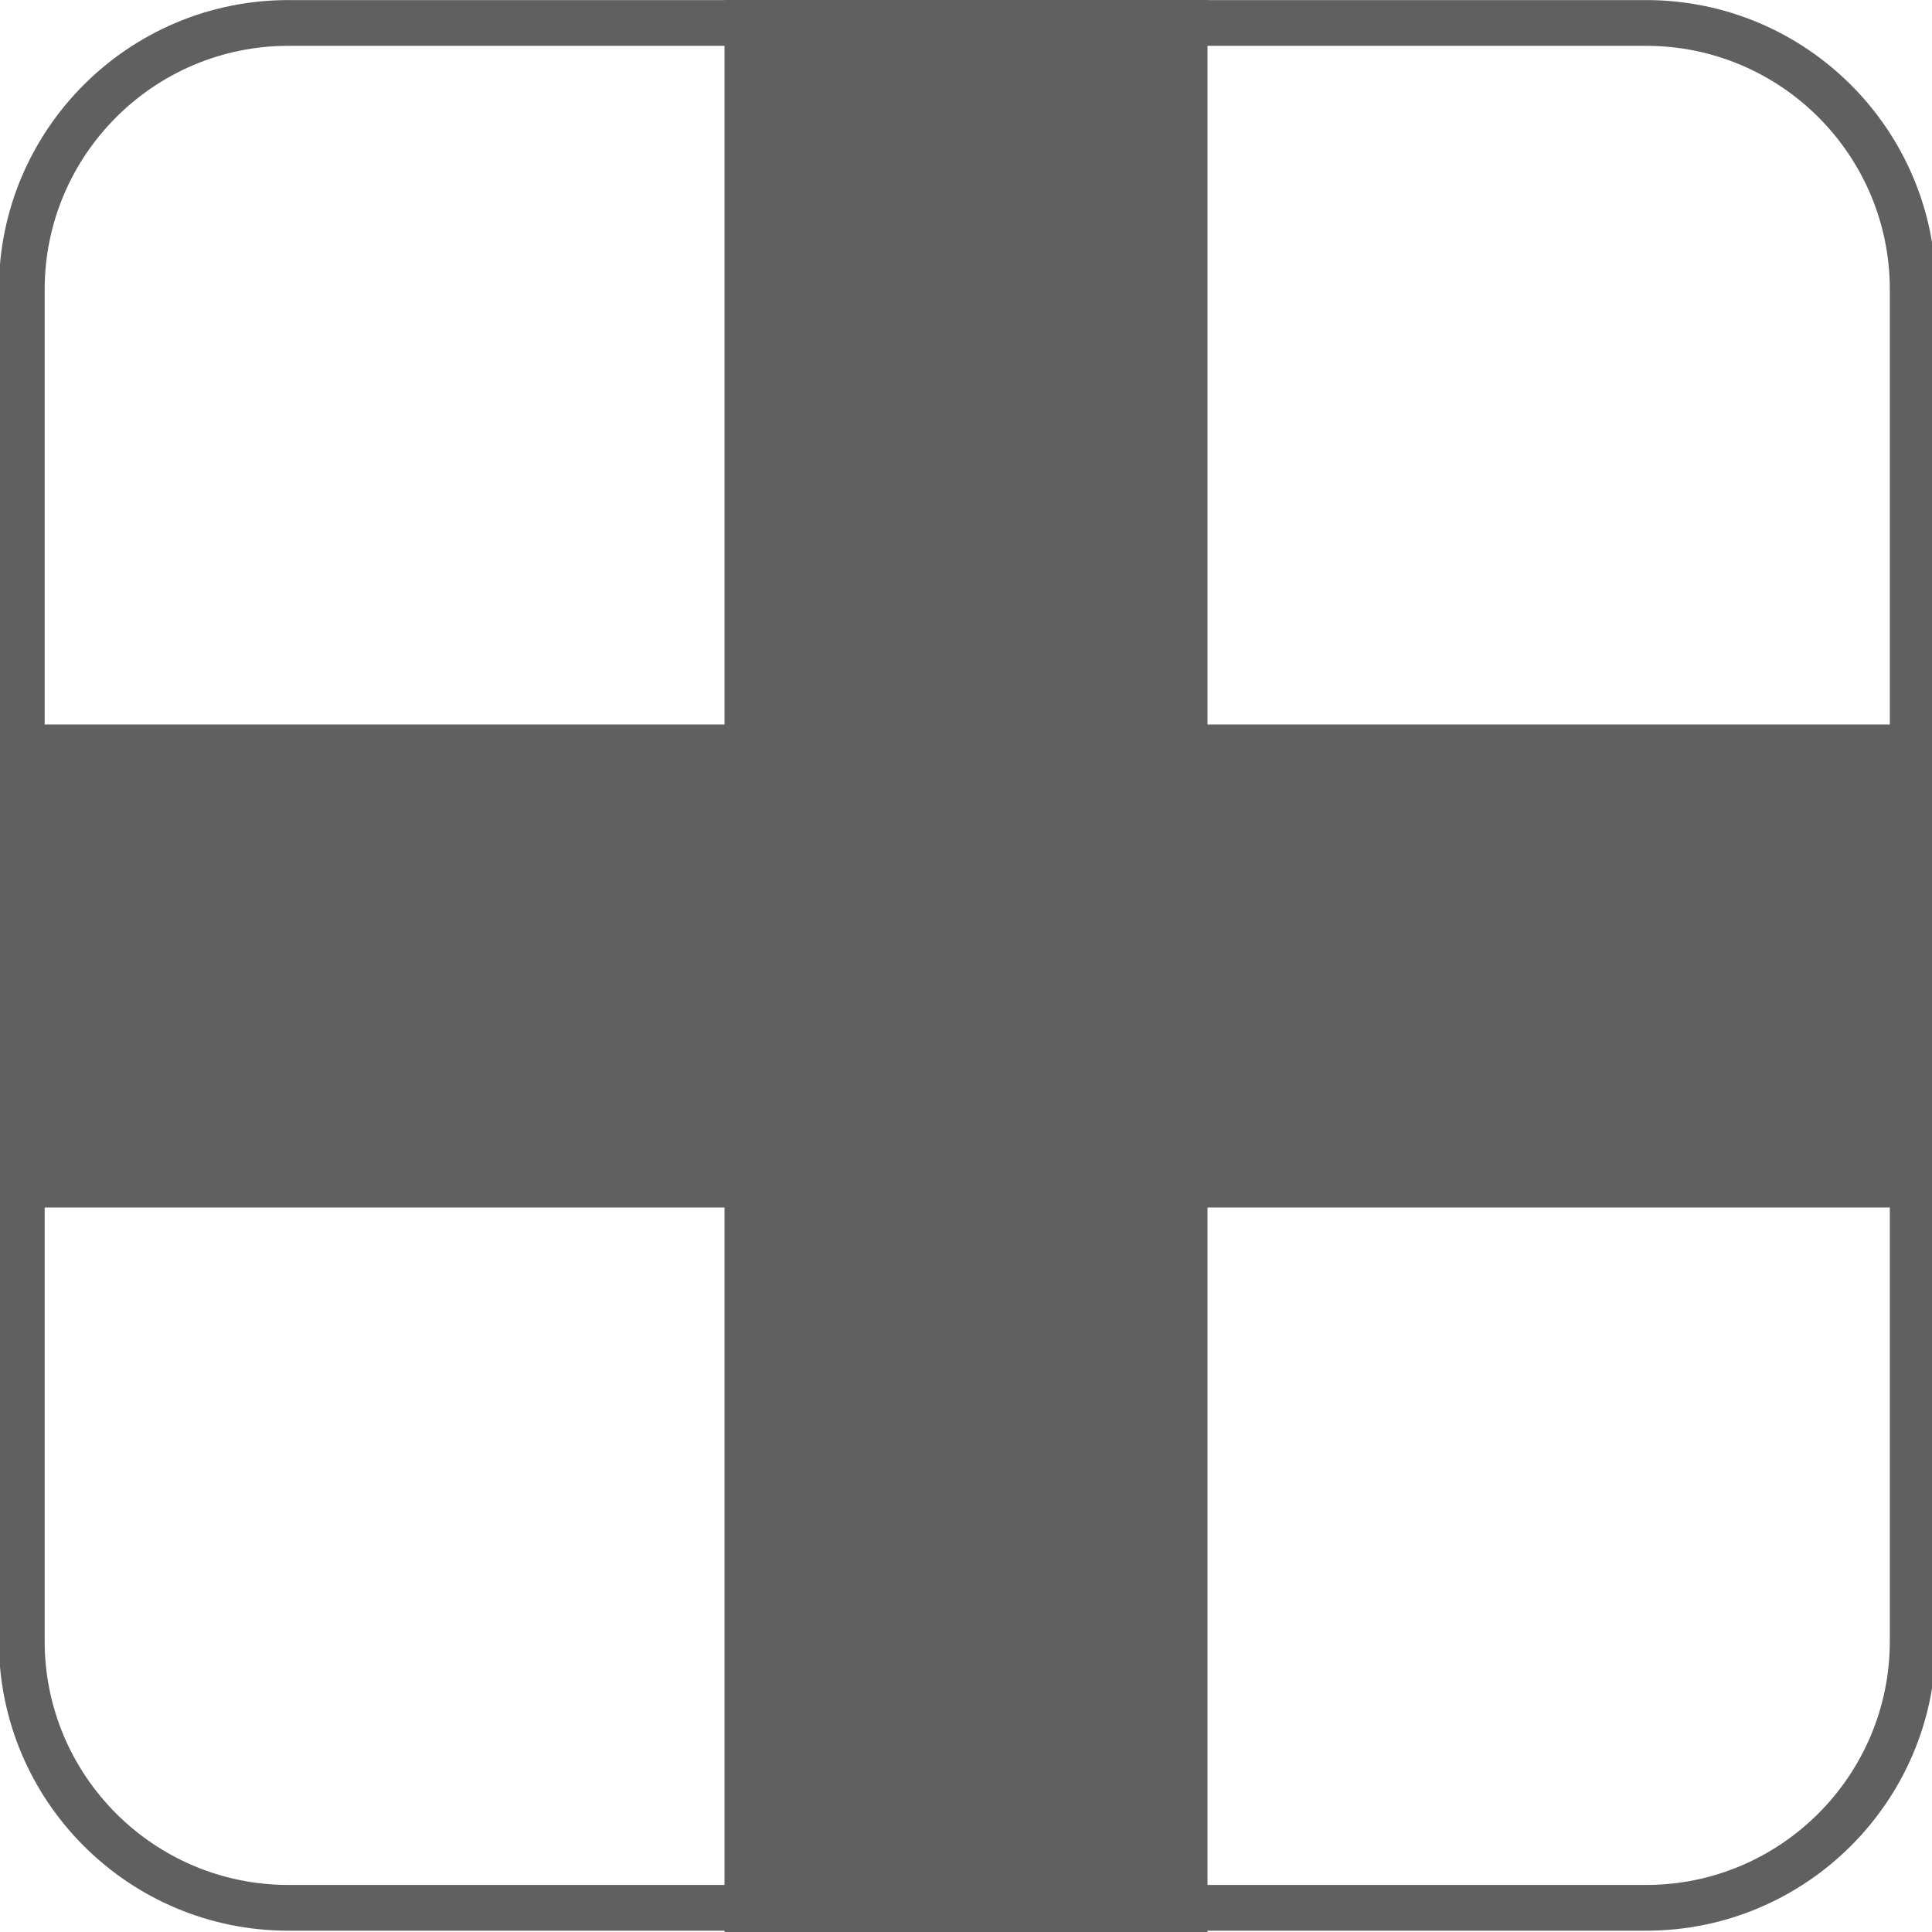
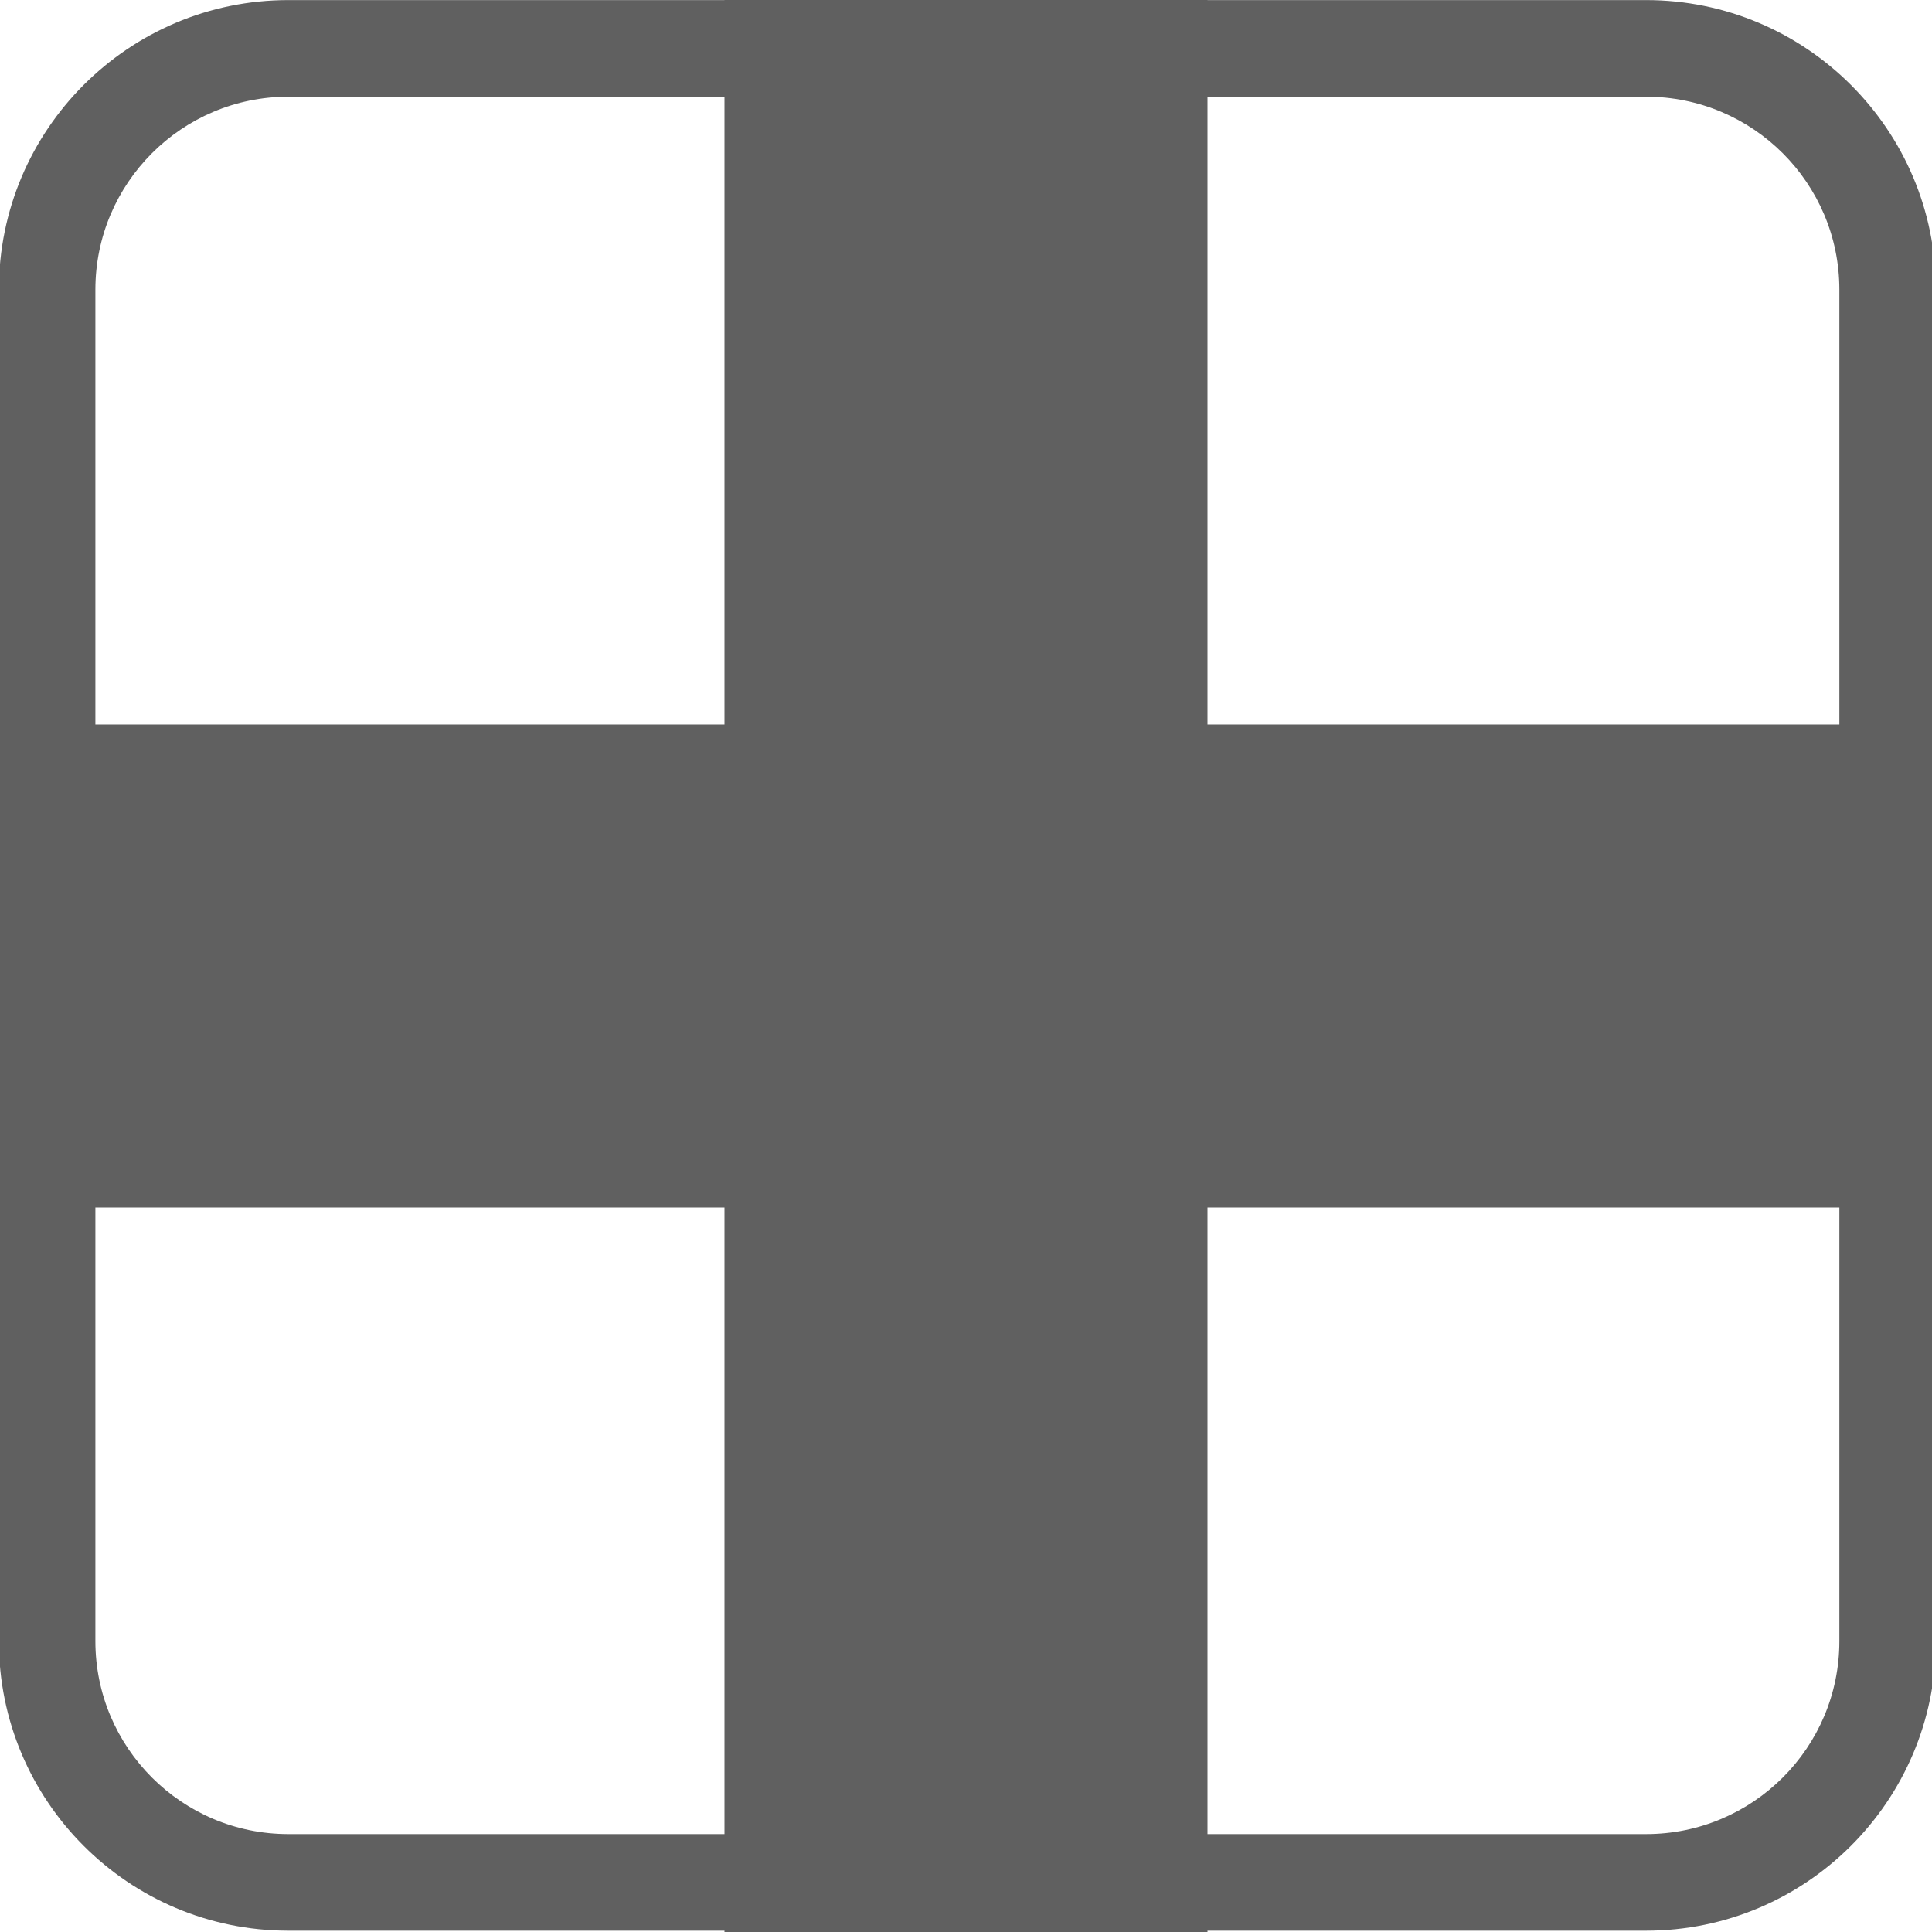
<svg xmlns="http://www.w3.org/2000/svg" width="100%" height="100%" viewBox="0 0 8 8" version="1.1" xml:space="preserve" style="fill-rule:evenodd;clip-rule:evenodd;stroke-linejoin:round;stroke-miterlimit:2;">
-   <path d="M0,3L3,3L3,0L5,0L5,3L8,3L8,5L5,5L5,8L3,8L3,5L0,5L0,3Z" style="fill:rgb(96,96,96)" />
+   <path d="M0,3L3,3L3,0L5,0L5,3L8,3L8,5L5,5L5,8L3,8L3,5L0,5L0,3Z" style="fill:rgb(96,96,96);" />
  <g transform="matrix(1.07703,0,0,1.05814,-0.0218661,-0.0218737)">
-     <path d="M7.463,1.154L7.463,6.443C7.463,7.068 6.964,7.576 6.349,7.576L1.129,7.576C0.514,7.576 0.016,7.068 0.016,6.443L0.016,1.154C0.016,0.529 0.514,0.021 1.129,0.021L6.349,0.021C6.964,0.021 7.463,0.529 7.463,1.154ZM7.286,1.154C7.286,0.627 6.866,0.2 6.349,0.2L1.129,0.2C0.612,0.2 0.192,0.628 0.192,1.154L0.192,6.443C0.192,6.969 0.612,7.397 1.129,7.397L6.349,7.397C6.866,7.397 7.286,6.969 7.286,6.443L7.286,1.154Z" style="fill:rgb(96,96,96)" />
+     <path d="M7.463,1.154L7.463,6.443C7.463,7.068 6.964,7.576 6.349,7.576L1.129,7.576C0.514,7.576 0.016,7.068 0.016,6.443L0.016,1.154C0.016,0.529 0.514,0.021 1.129,0.021L6.349,0.021C6.964,0.021 7.463,0.529 7.463,1.154ZM7.092,1.154C7.092,0.737 6.759,0.399 6.349,0.399L1.129,0.399C0.719,0.399 0.387,0.738 0.387,1.154L0.387,6.443C0.387,6.859 0.719,7.198 1.129,7.198L6.349,7.198C6.759,7.198 7.092,6.86 7.092,6.443L7.092,1.154Z" style="fill:rgb(96,96,96);" />
  </g>
</svg>
